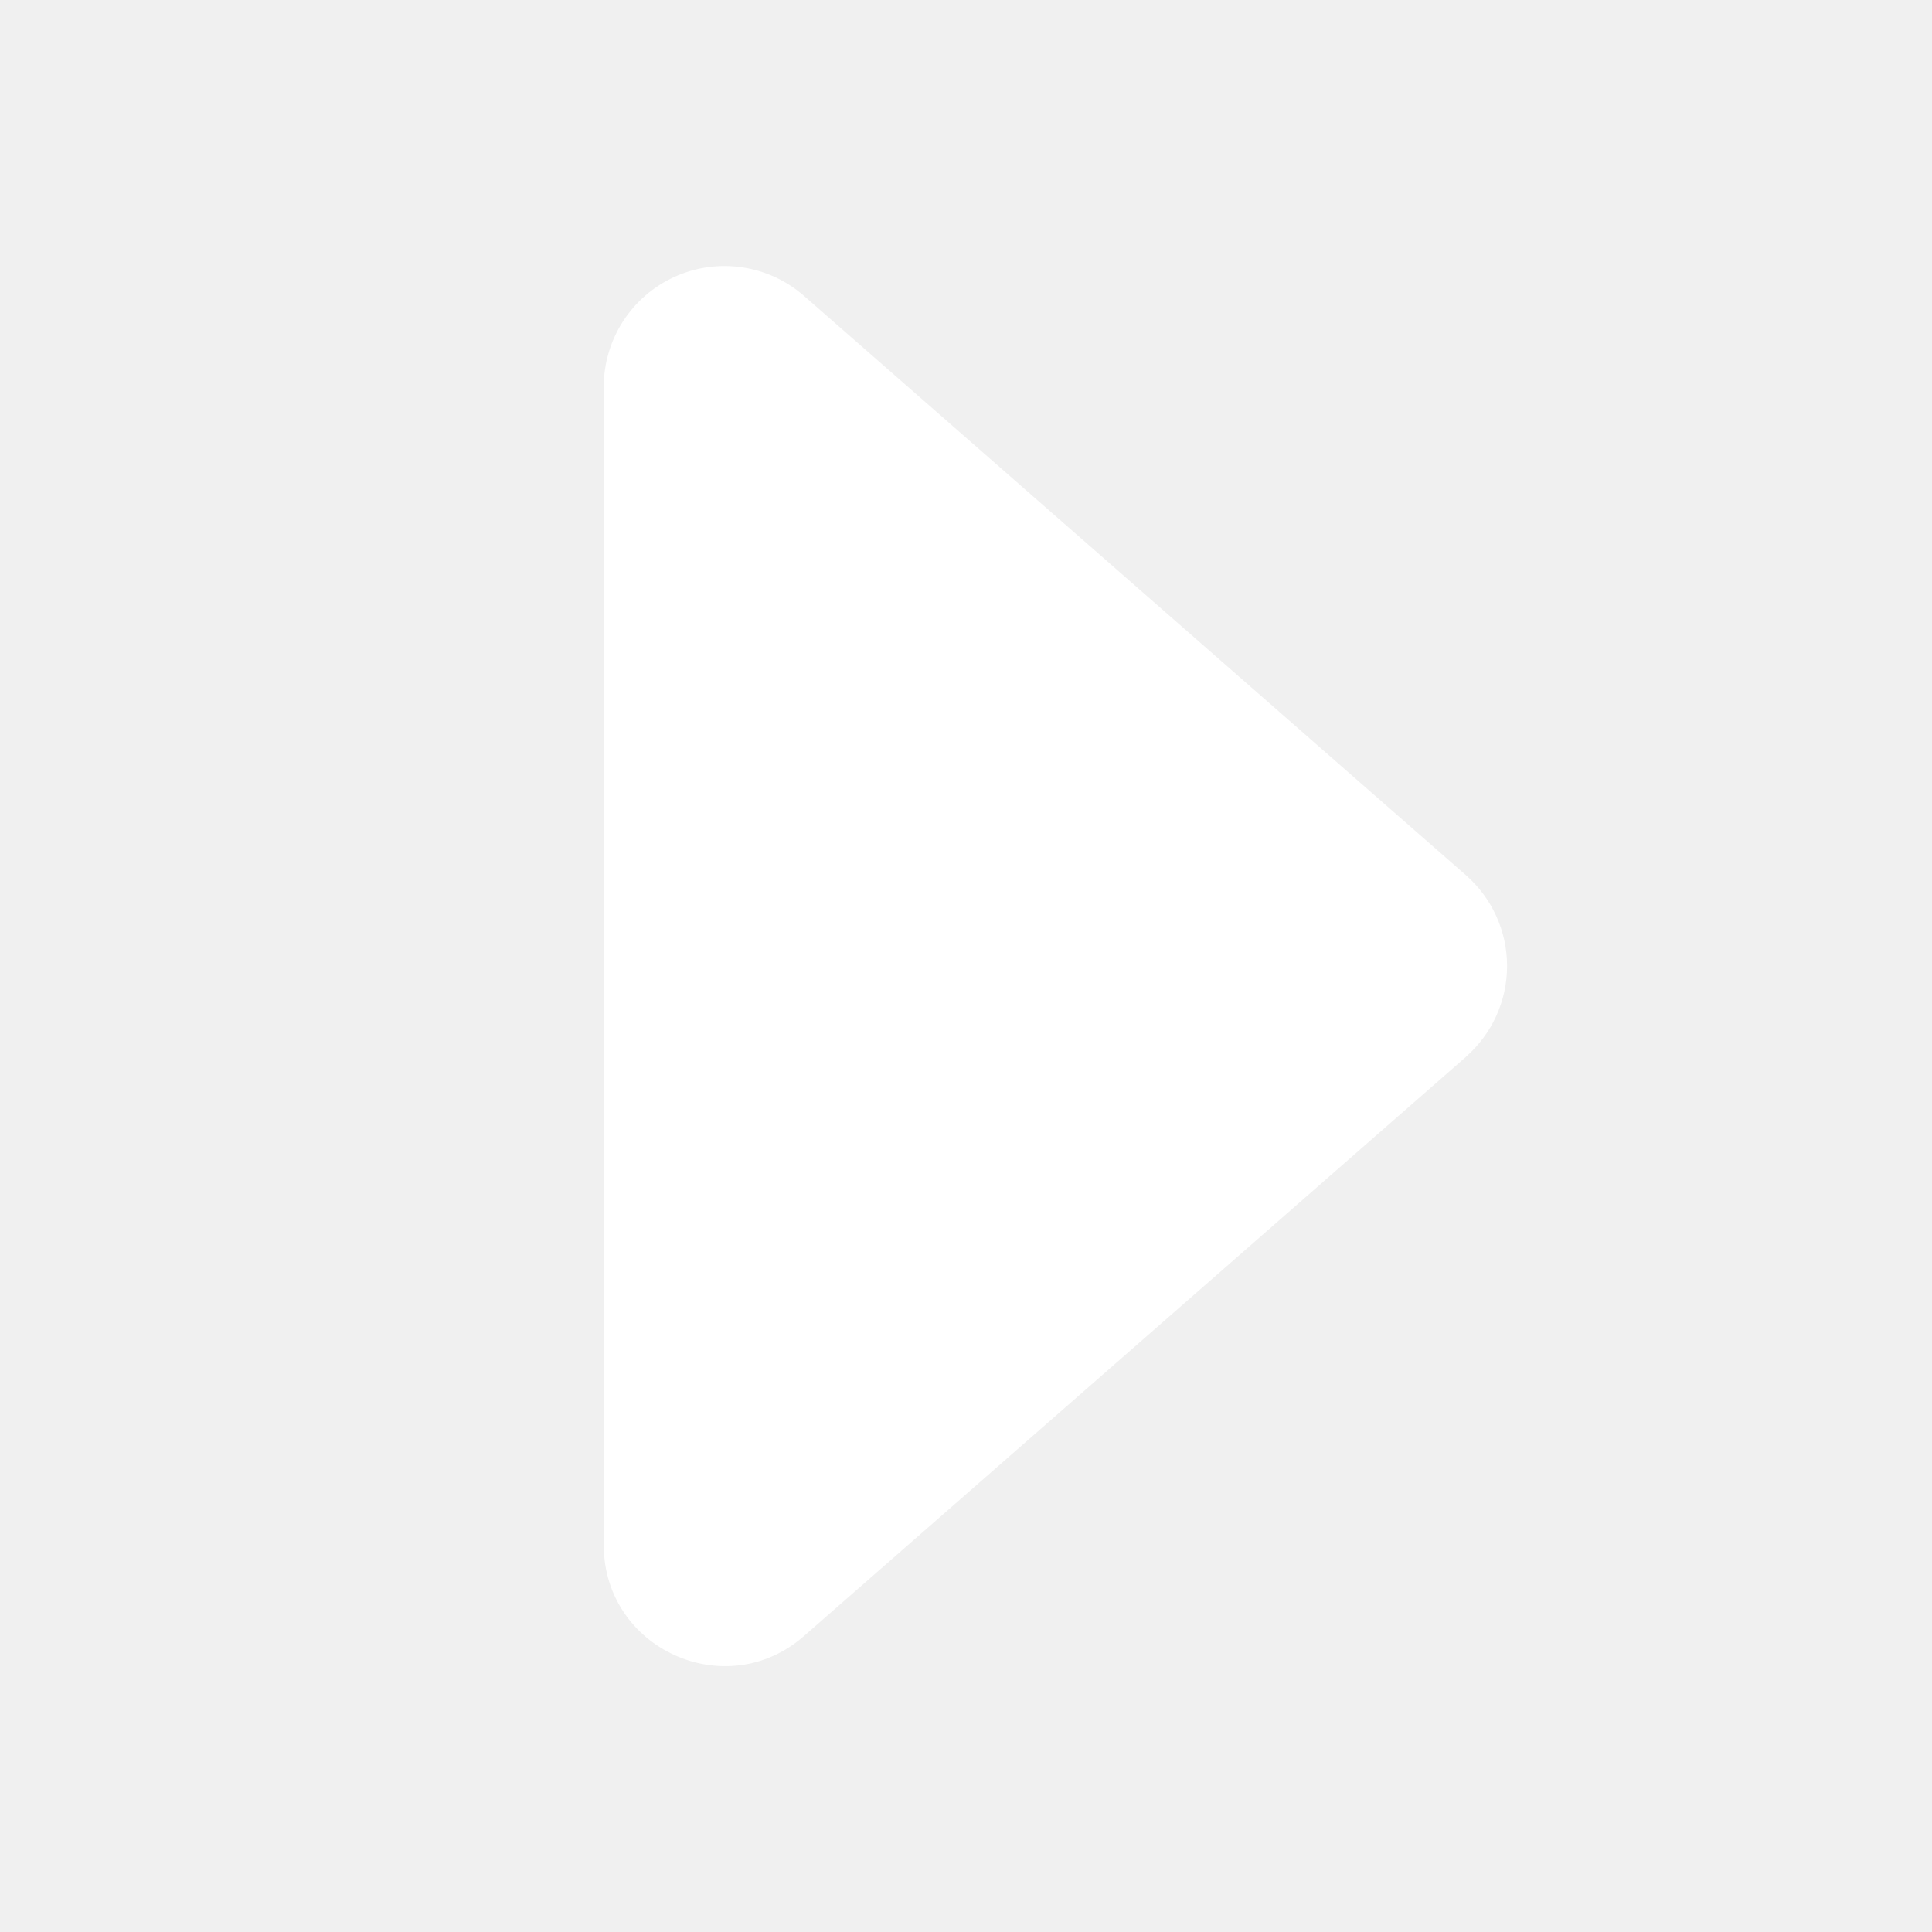
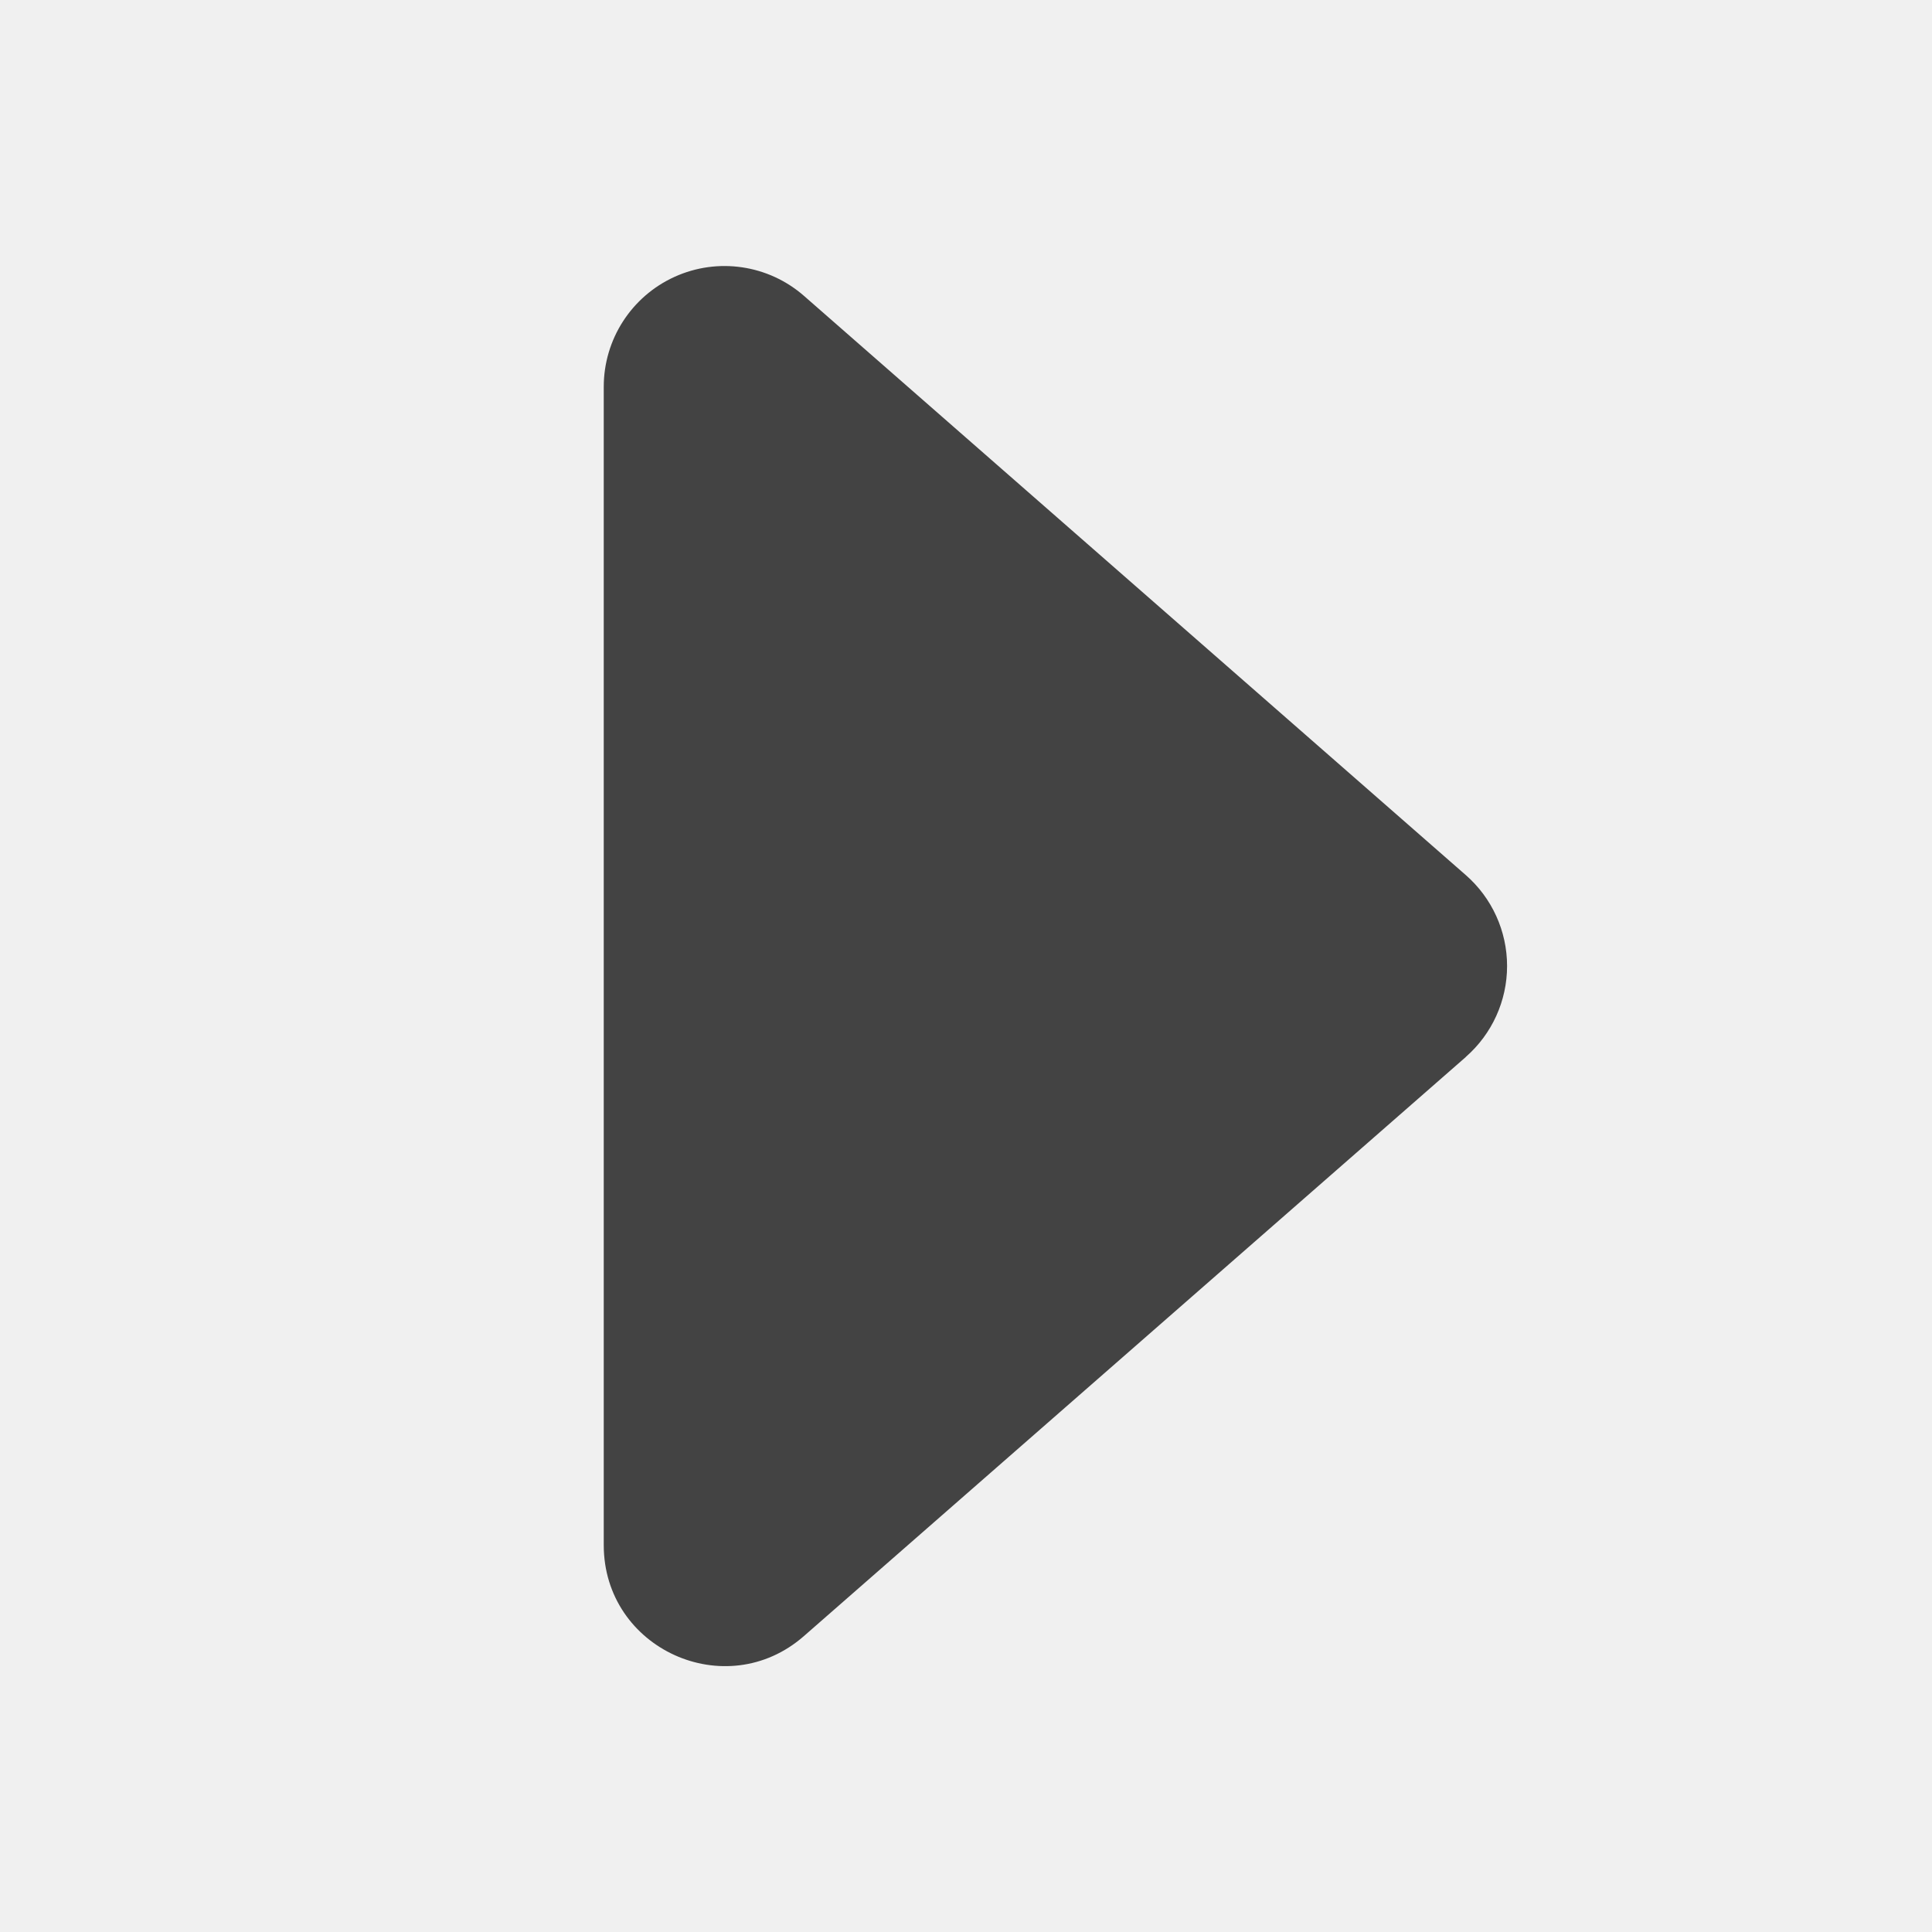
- <svg xmlns="http://www.w3.org/2000/svg" width="50" height="50" fill="white" class="bi bi-caret-right-fill" viewBox="0 0 16 16">
+ <svg xmlns="http://www.w3.org/2000/svg" width="30" height="30" fill="#434343" class="bi bi-caret-right-fill" viewBox="0 0 16 16">
  <path d="m12.14 8.753-5.482 4.796c-.646.566-1.658.106-1.658-.753V3.204a1 1 0 0 1 1.659-.753l5.48 4.796a1 1 0 0 1 0 1.506z" />
</svg>
